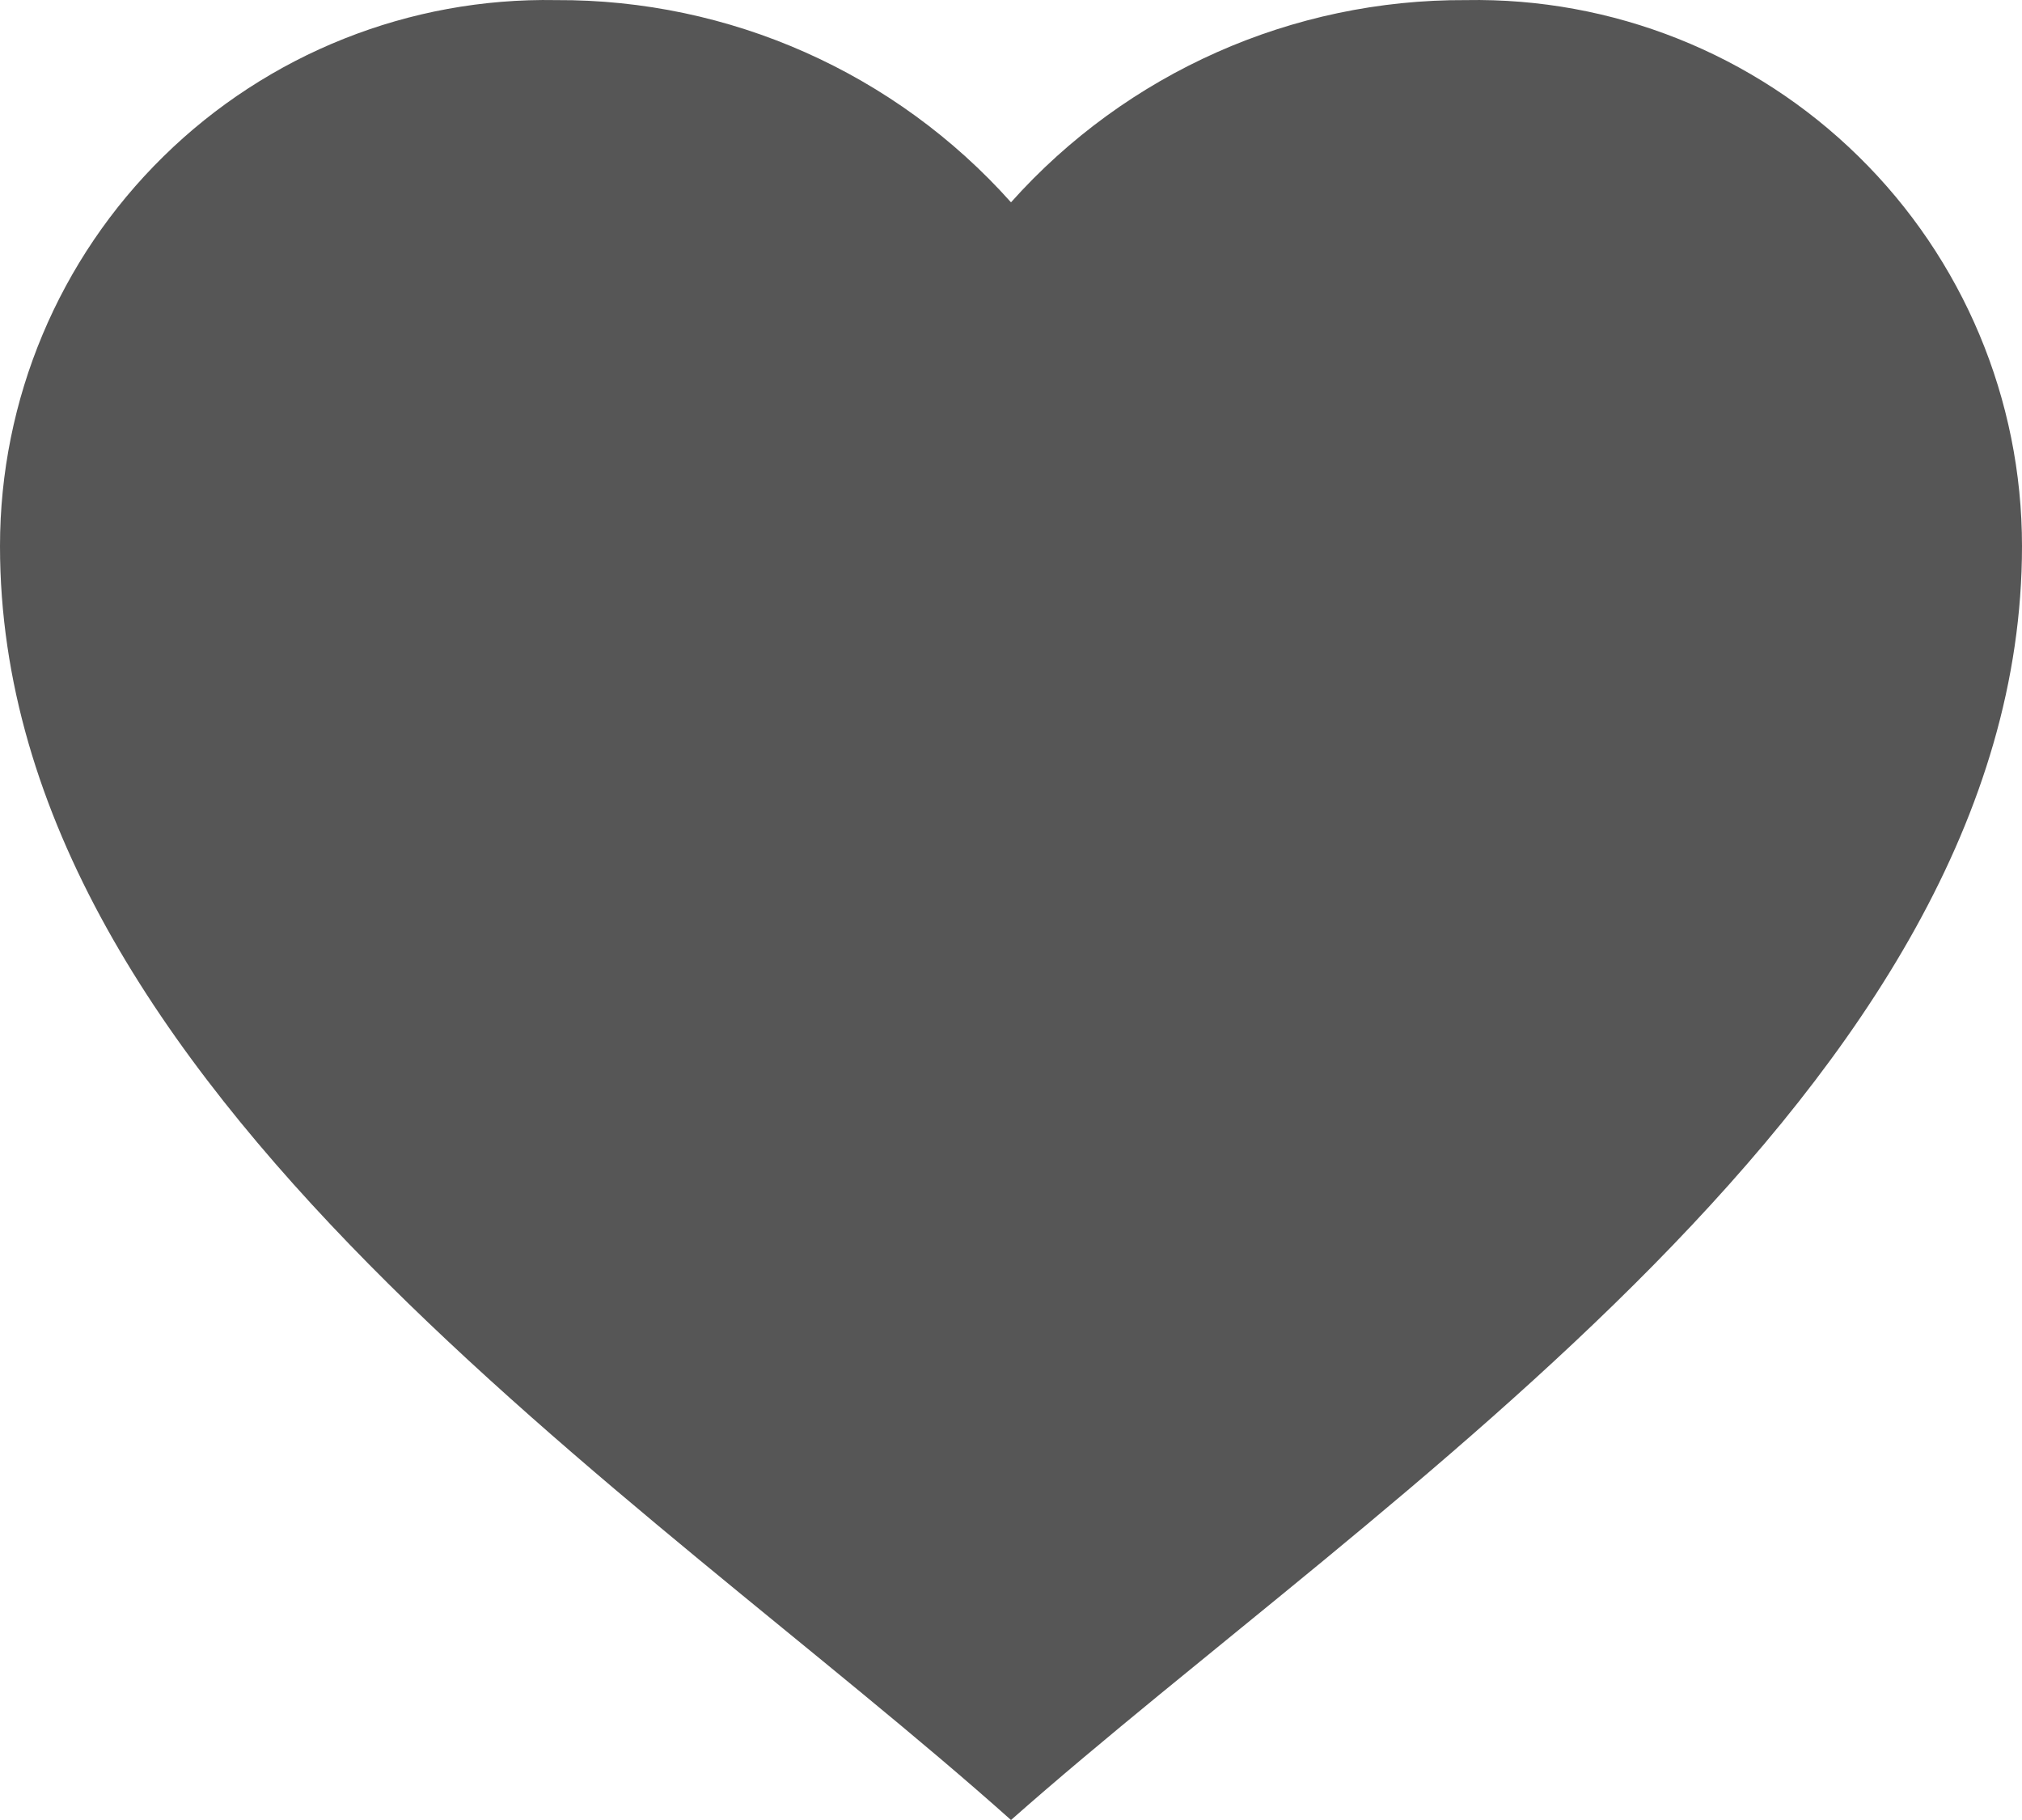
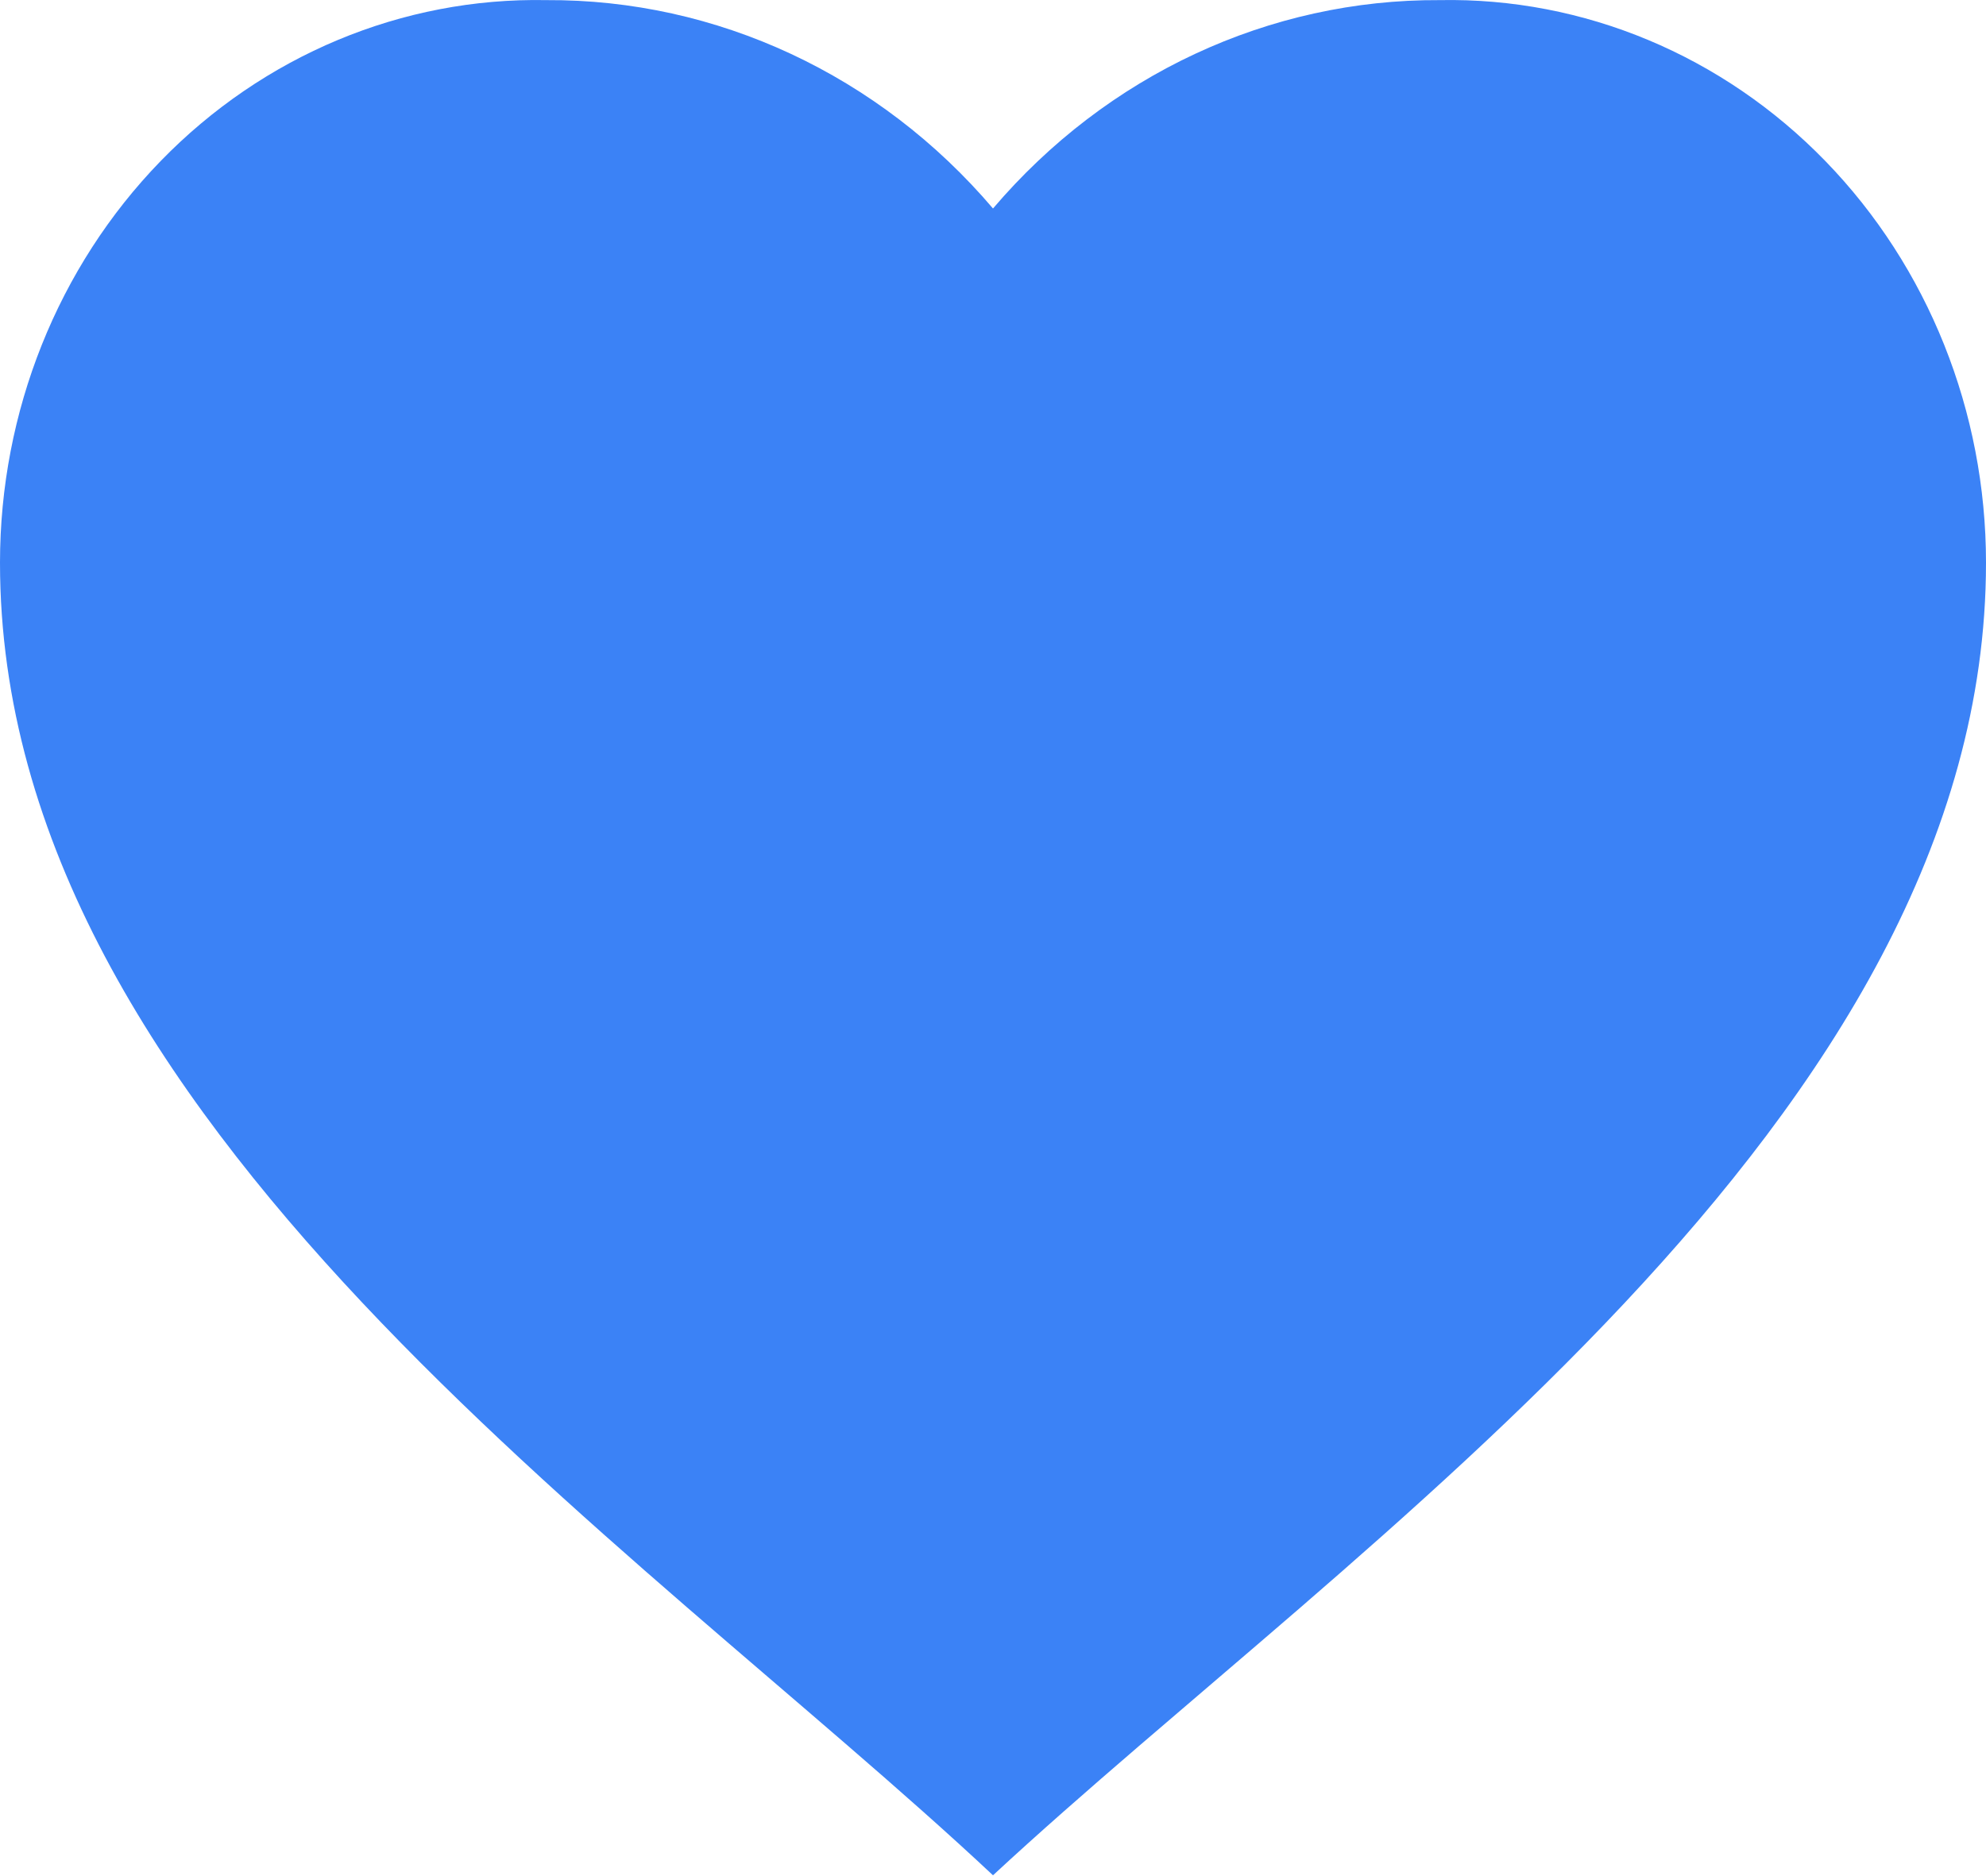
- <svg xmlns="http://www.w3.org/2000/svg" width="20" height="18" viewBox="0 0 20 18" fill="none">
-   <path d="M7.94668e-08 5.401C-0 3.951 0.582 2.562 1.617 1.547C2.651 0.531 4.051 -0.026 5.5 0.001C7.217 -0.008 8.856 0.72 10 2.001C11.144 0.72 12.783 -0.008 14.5 0.001C15.949 -0.026 17.349 0.531 18.383 1.547C19.418 2.562 20 3.951 20 5.401C20 10.756 13.621 14.8 10 18C6.387 14.773 7.94668e-08 10.76 7.94668e-08 5.401Z" fill="#565656" />
+ <svg xmlns="http://www.w3.org/2000/svg" width="18" height="17" viewBox="0 0 18 17" fill="none">
+   <path d="M7.15201e-08 5.101C-0 3.732 0.524 2.42 1.455 1.461C2.386 0.502 3.646 -0.024 4.95 0.001C6.496 -0.008 7.97 0.68 9 1.89C10.03 0.68 11.504 -0.008 13.05 0.001C14.354 -0.024 15.614 0.502 16.545 1.461C17.476 2.42 18 3.732 18 5.101C18 10.159 12.259 13.978 9 17C5.748 13.952 7.15201e-08 10.163 7.15201e-08 5.101Z" fill="#3B82F6" />
</svg>
